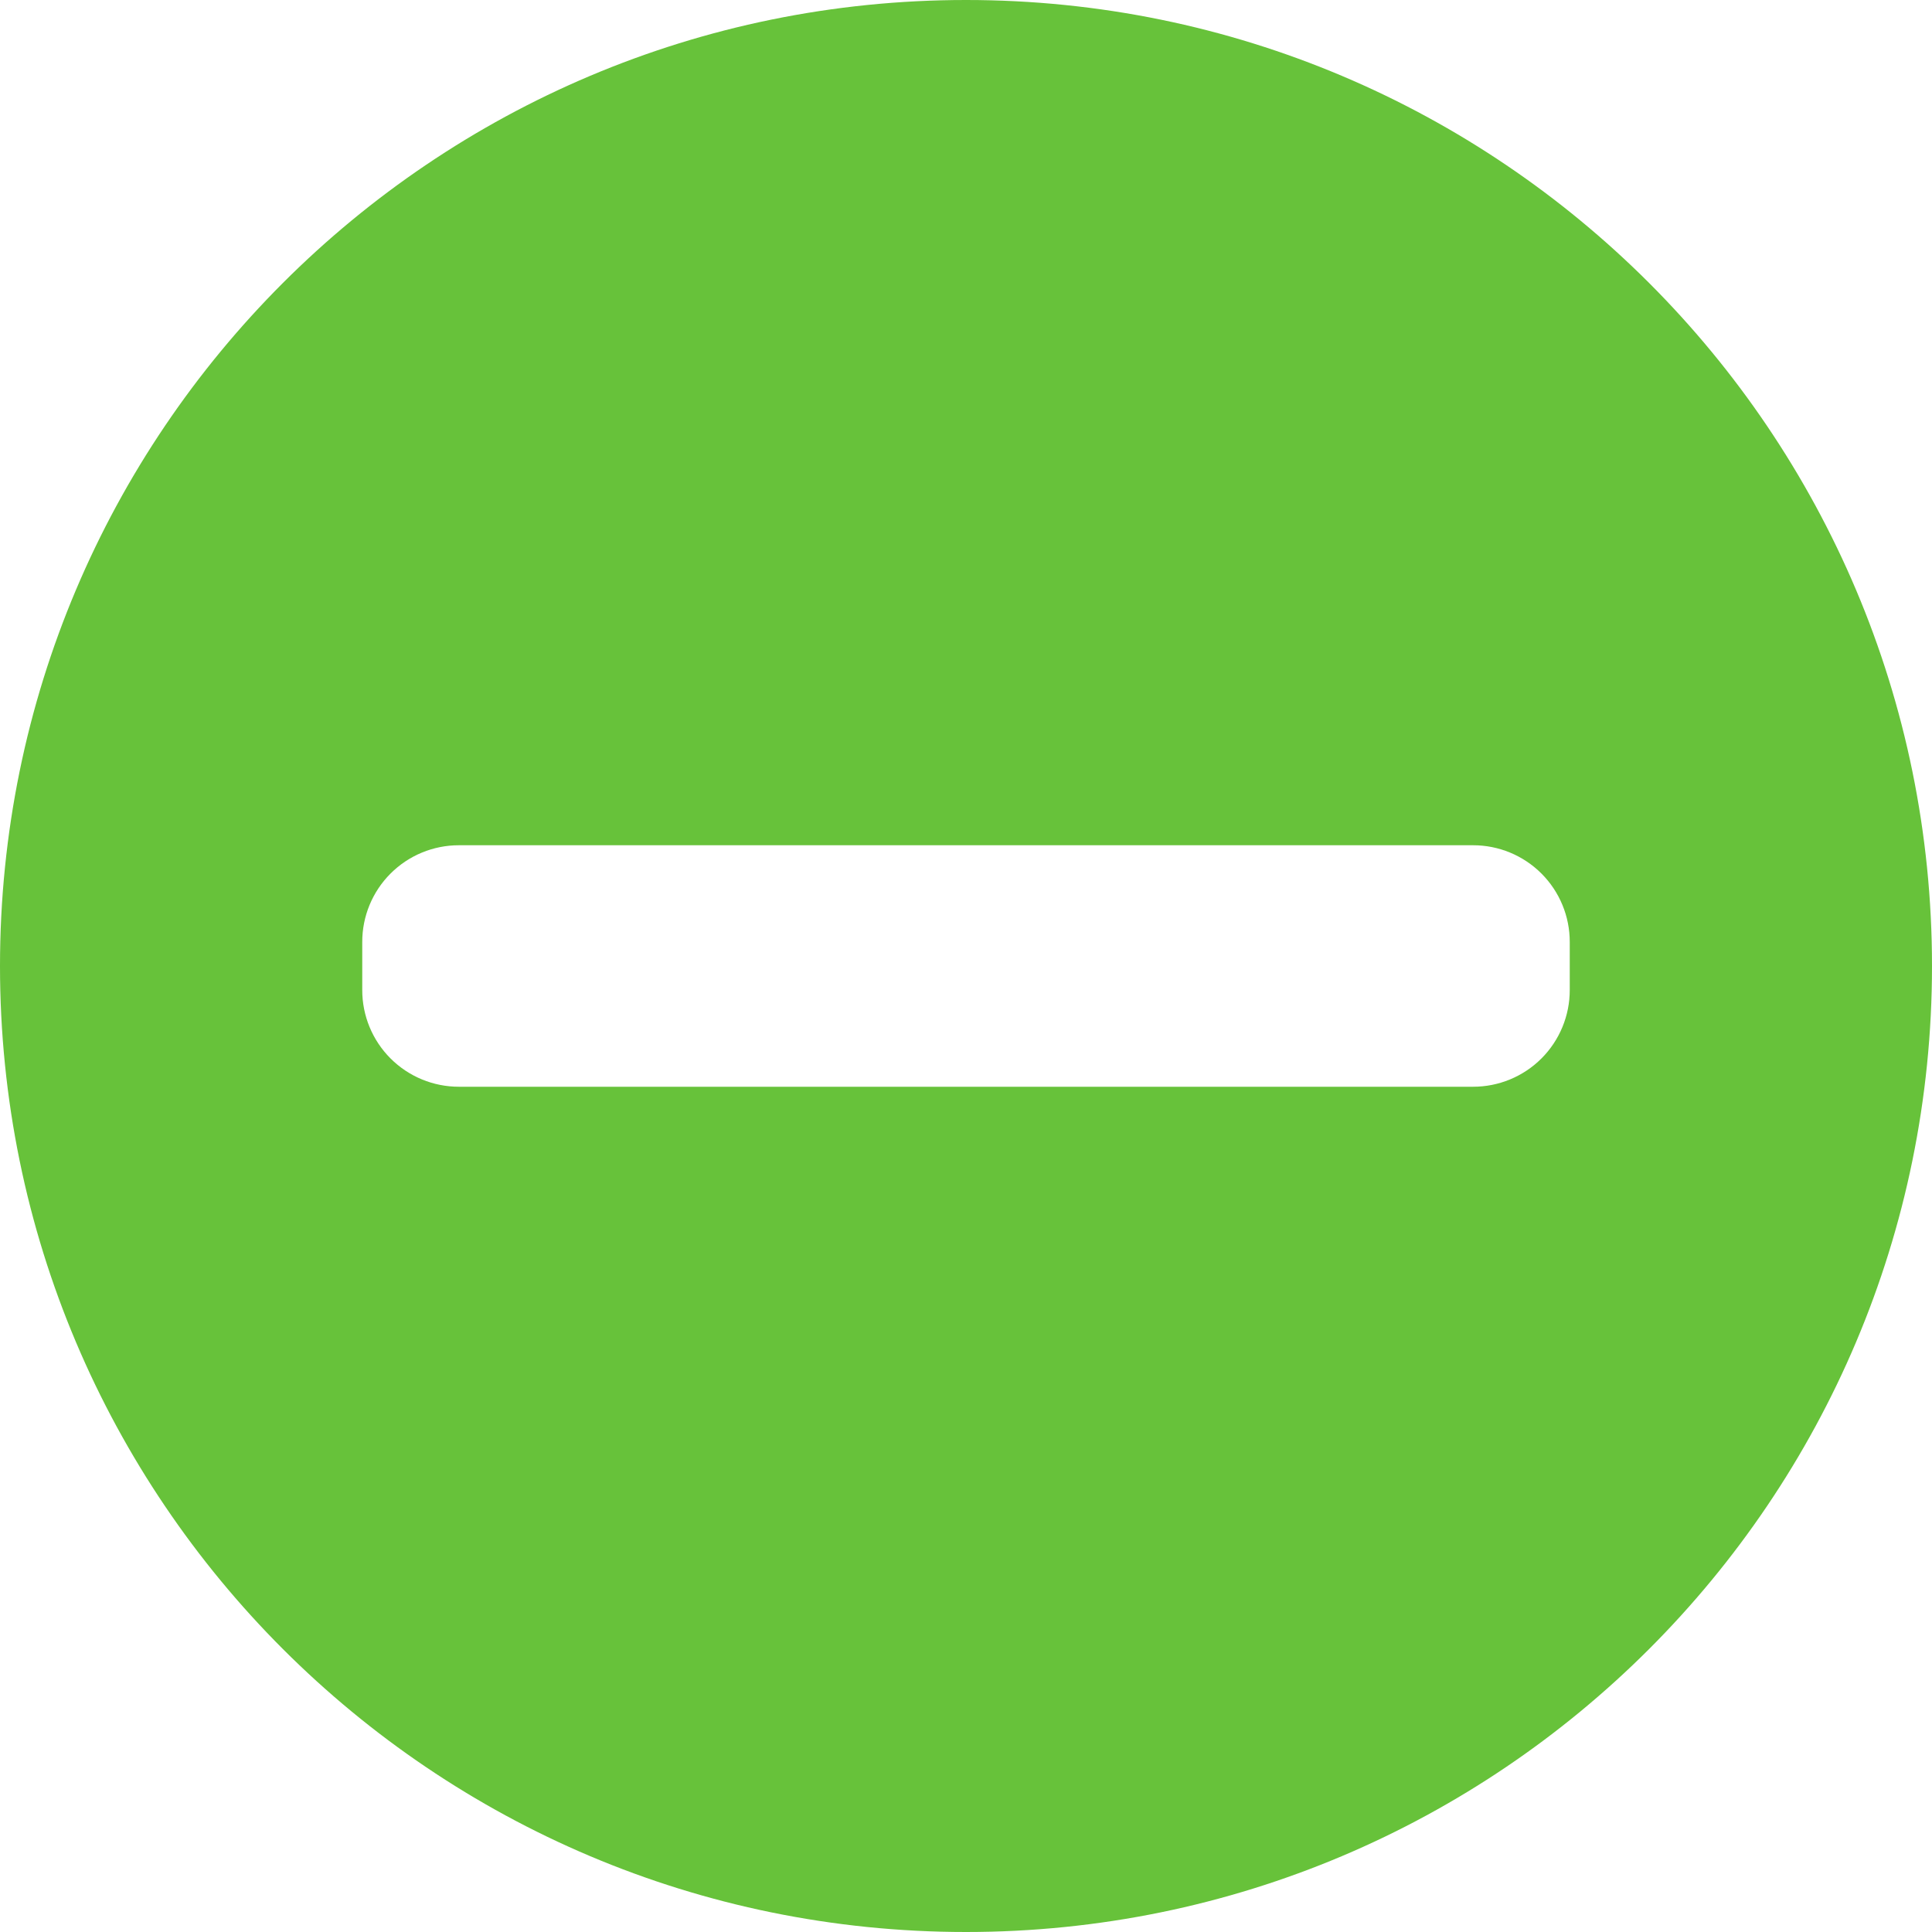
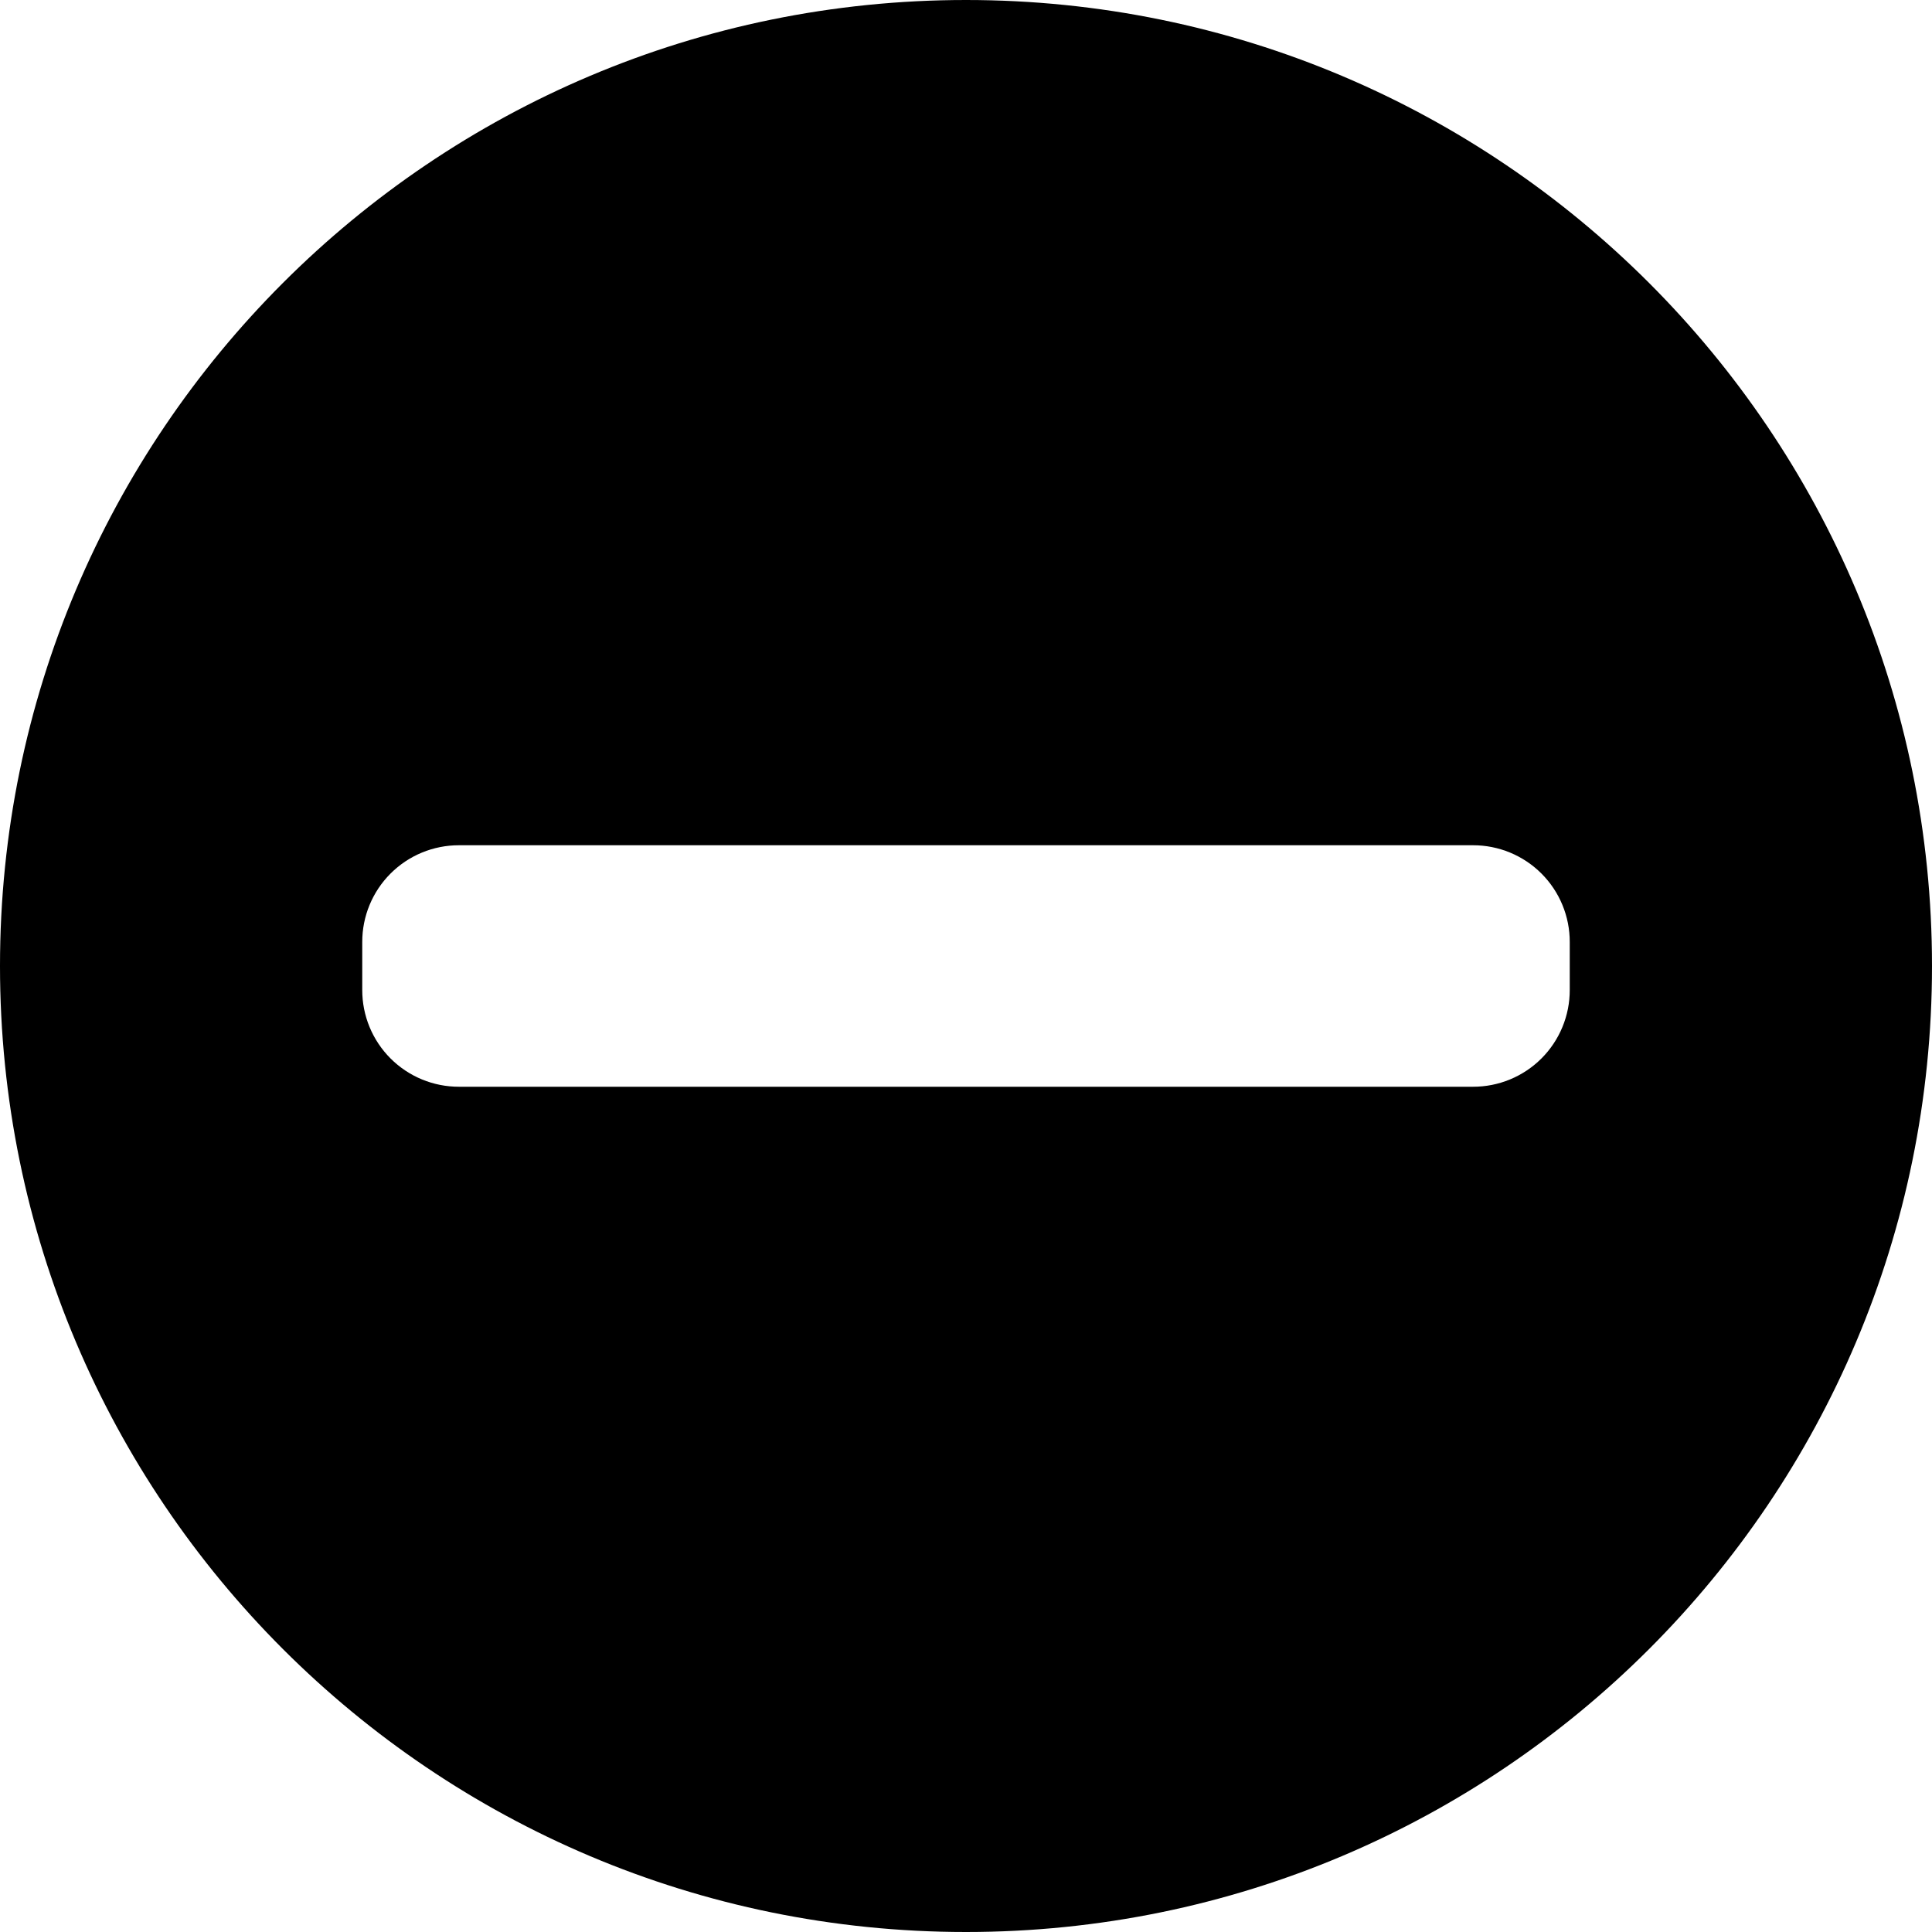
<svg xmlns="http://www.w3.org/2000/svg" t="1542678043520" viewBox="0 0 1024 1024" version="1.1" p-id="4167" width="18" height="18">
-   <path d="M512 1024c282.778 0 512-229.222 512-512S794.778 0 512 0 0 229.222 0 512s229.222 512 512 512zM192 499.302A51.2 51.2 0 0 1 243.302 448h537.395a51.2 51.2 0 0 1 51.302 51.302v25.395a51.2 51.2 0 0 1-51.302 51.302H243.302a51.2 51.2 0 0 1-51.302-51.302v-25.395z" fill="#67C23A" p-id="4168" />
+   <path d="M512 1024c282.778 0 512-229.222 512-512S794.778 0 512 0 0 229.222 0 512s229.222 512 512 512zM192 499.302A51.2 51.2 0 0 1 243.302 448h537.395a51.2 51.2 0 0 1 51.302 51.302v25.395a51.2 51.2 0 0 1-51.302 51.302H243.302a51.2 51.2 0 0 1-51.302-51.302v-25.395z" p-id="4168" />
</svg>
